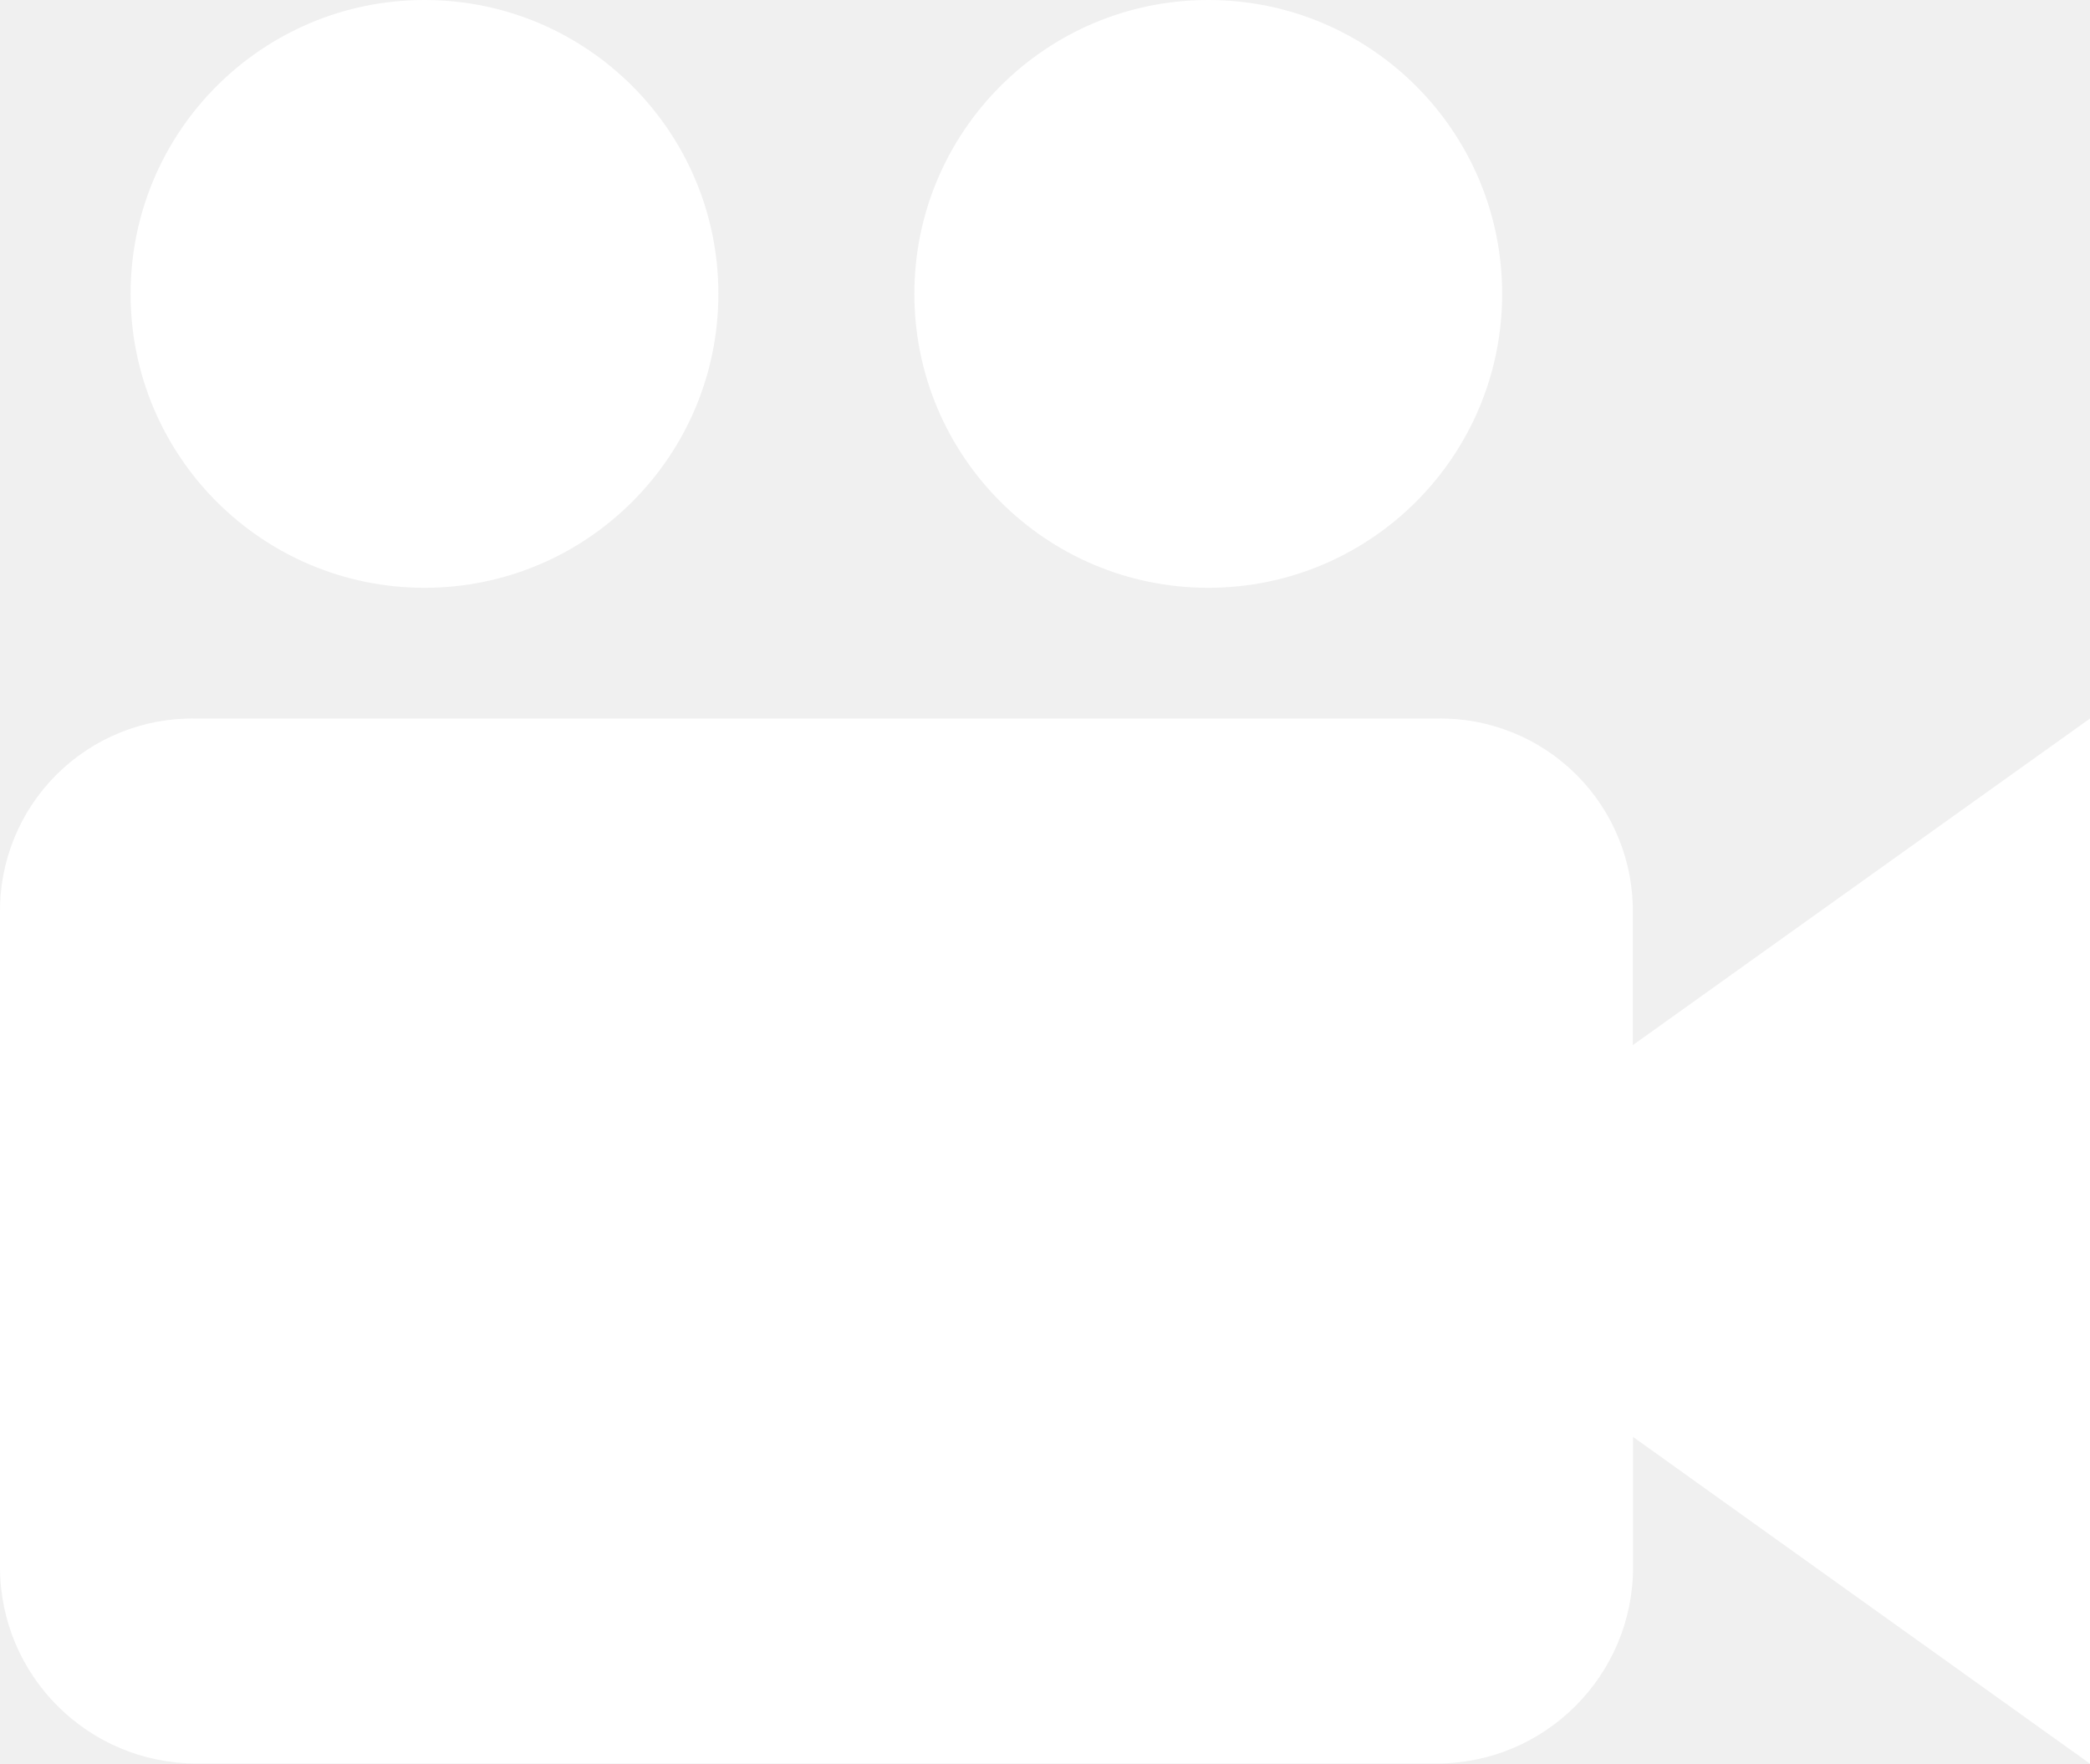
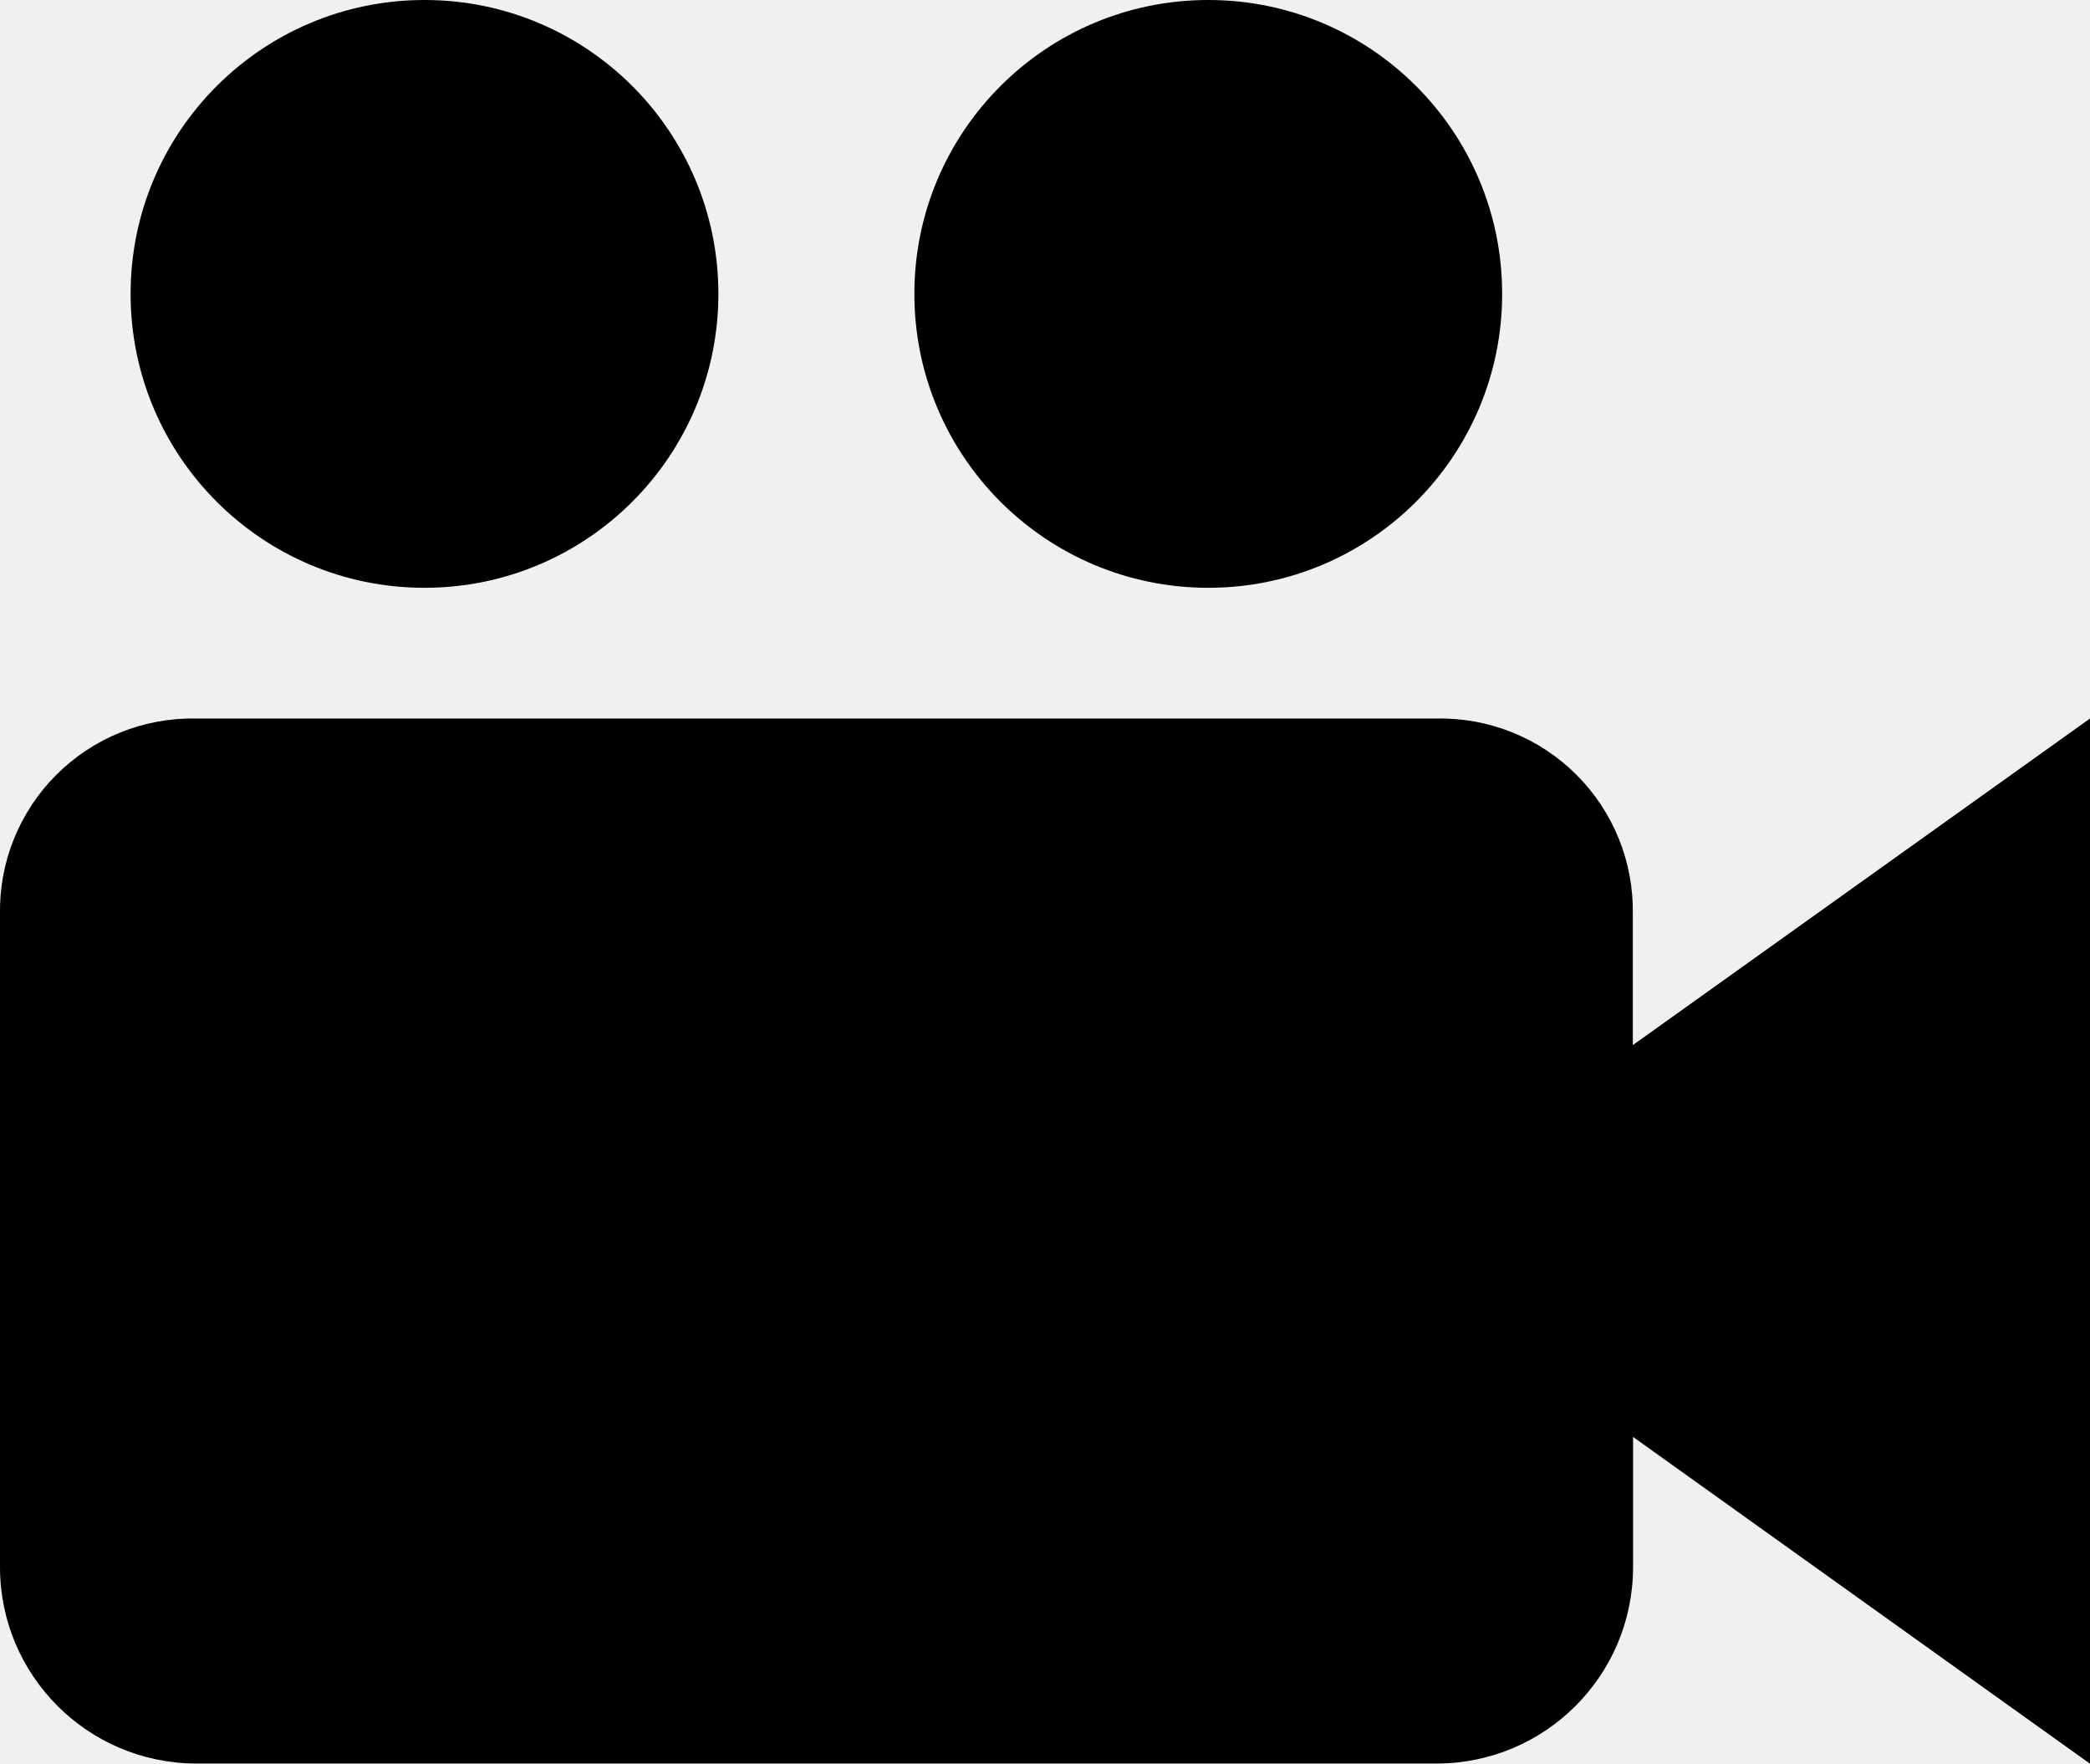
<svg xmlns="http://www.w3.org/2000/svg" width="33.495" height="28.262" viewBox="0 0 33.495 28.262">
  <g id="Group_186" data-name="Group 186" transform="translate(-65 -327)">
-     <path id="Path_174" data-name="Path 174" d="M42.836,48.984V46.89a3.083,3.083,0,0,0-3.14-3.14H19.808a3.083,3.083,0,0,0-3.14,3.14V57.357a3.149,3.149,0,0,0,3.14,3.14H39.7a3.149,3.149,0,0,0,3.14-3.14V55.263L50.163,60.5V43.75Z" transform="translate(48.332 294.765)" fill="#fff" />
-     <path id="Path_175" data-name="Path 175" d="M30.253,25.542a4.71,4.71,0,1,1-4.71-4.71,4.709,4.709,0,0,1,4.71,4.71" transform="translate(46.26 306.168)" fill="#fff" />
-     <path id="Path_176" data-name="Path 176" d="M55.253,25.542a4.71,4.71,0,1,1-4.71-4.71,4.709,4.709,0,0,1,4.71,4.71" transform="translate(33.821 306.168)" fill="#fff" />
+     <path id="Path_174" data-name="Path 174" d="M42.836,48.984V46.89a3.083,3.083,0,0,0-3.14-3.14H19.808a3.083,3.083,0,0,0-3.14,3.14V57.357a3.149,3.149,0,0,0,3.14,3.14H39.7a3.149,3.149,0,0,0,3.14-3.14V55.263L50.163,60.5V43.75Z" transform="translate(48.332 294.765)" />
+     <path id="Path_175" data-name="Path 175" d="M30.253,25.542a4.71,4.71,0,1,1-4.71-4.71,4.709,4.709,0,0,1,4.71,4.71" transform="translate(46.26 306.168)" />
+     <path id="Path_176" data-name="Path 176" d="M55.253,25.542a4.71,4.71,0,1,1-4.71-4.71,4.709,4.709,0,0,1,4.71,4.71" transform="translate(33.821 306.168)" />
  </g>
</svg>
